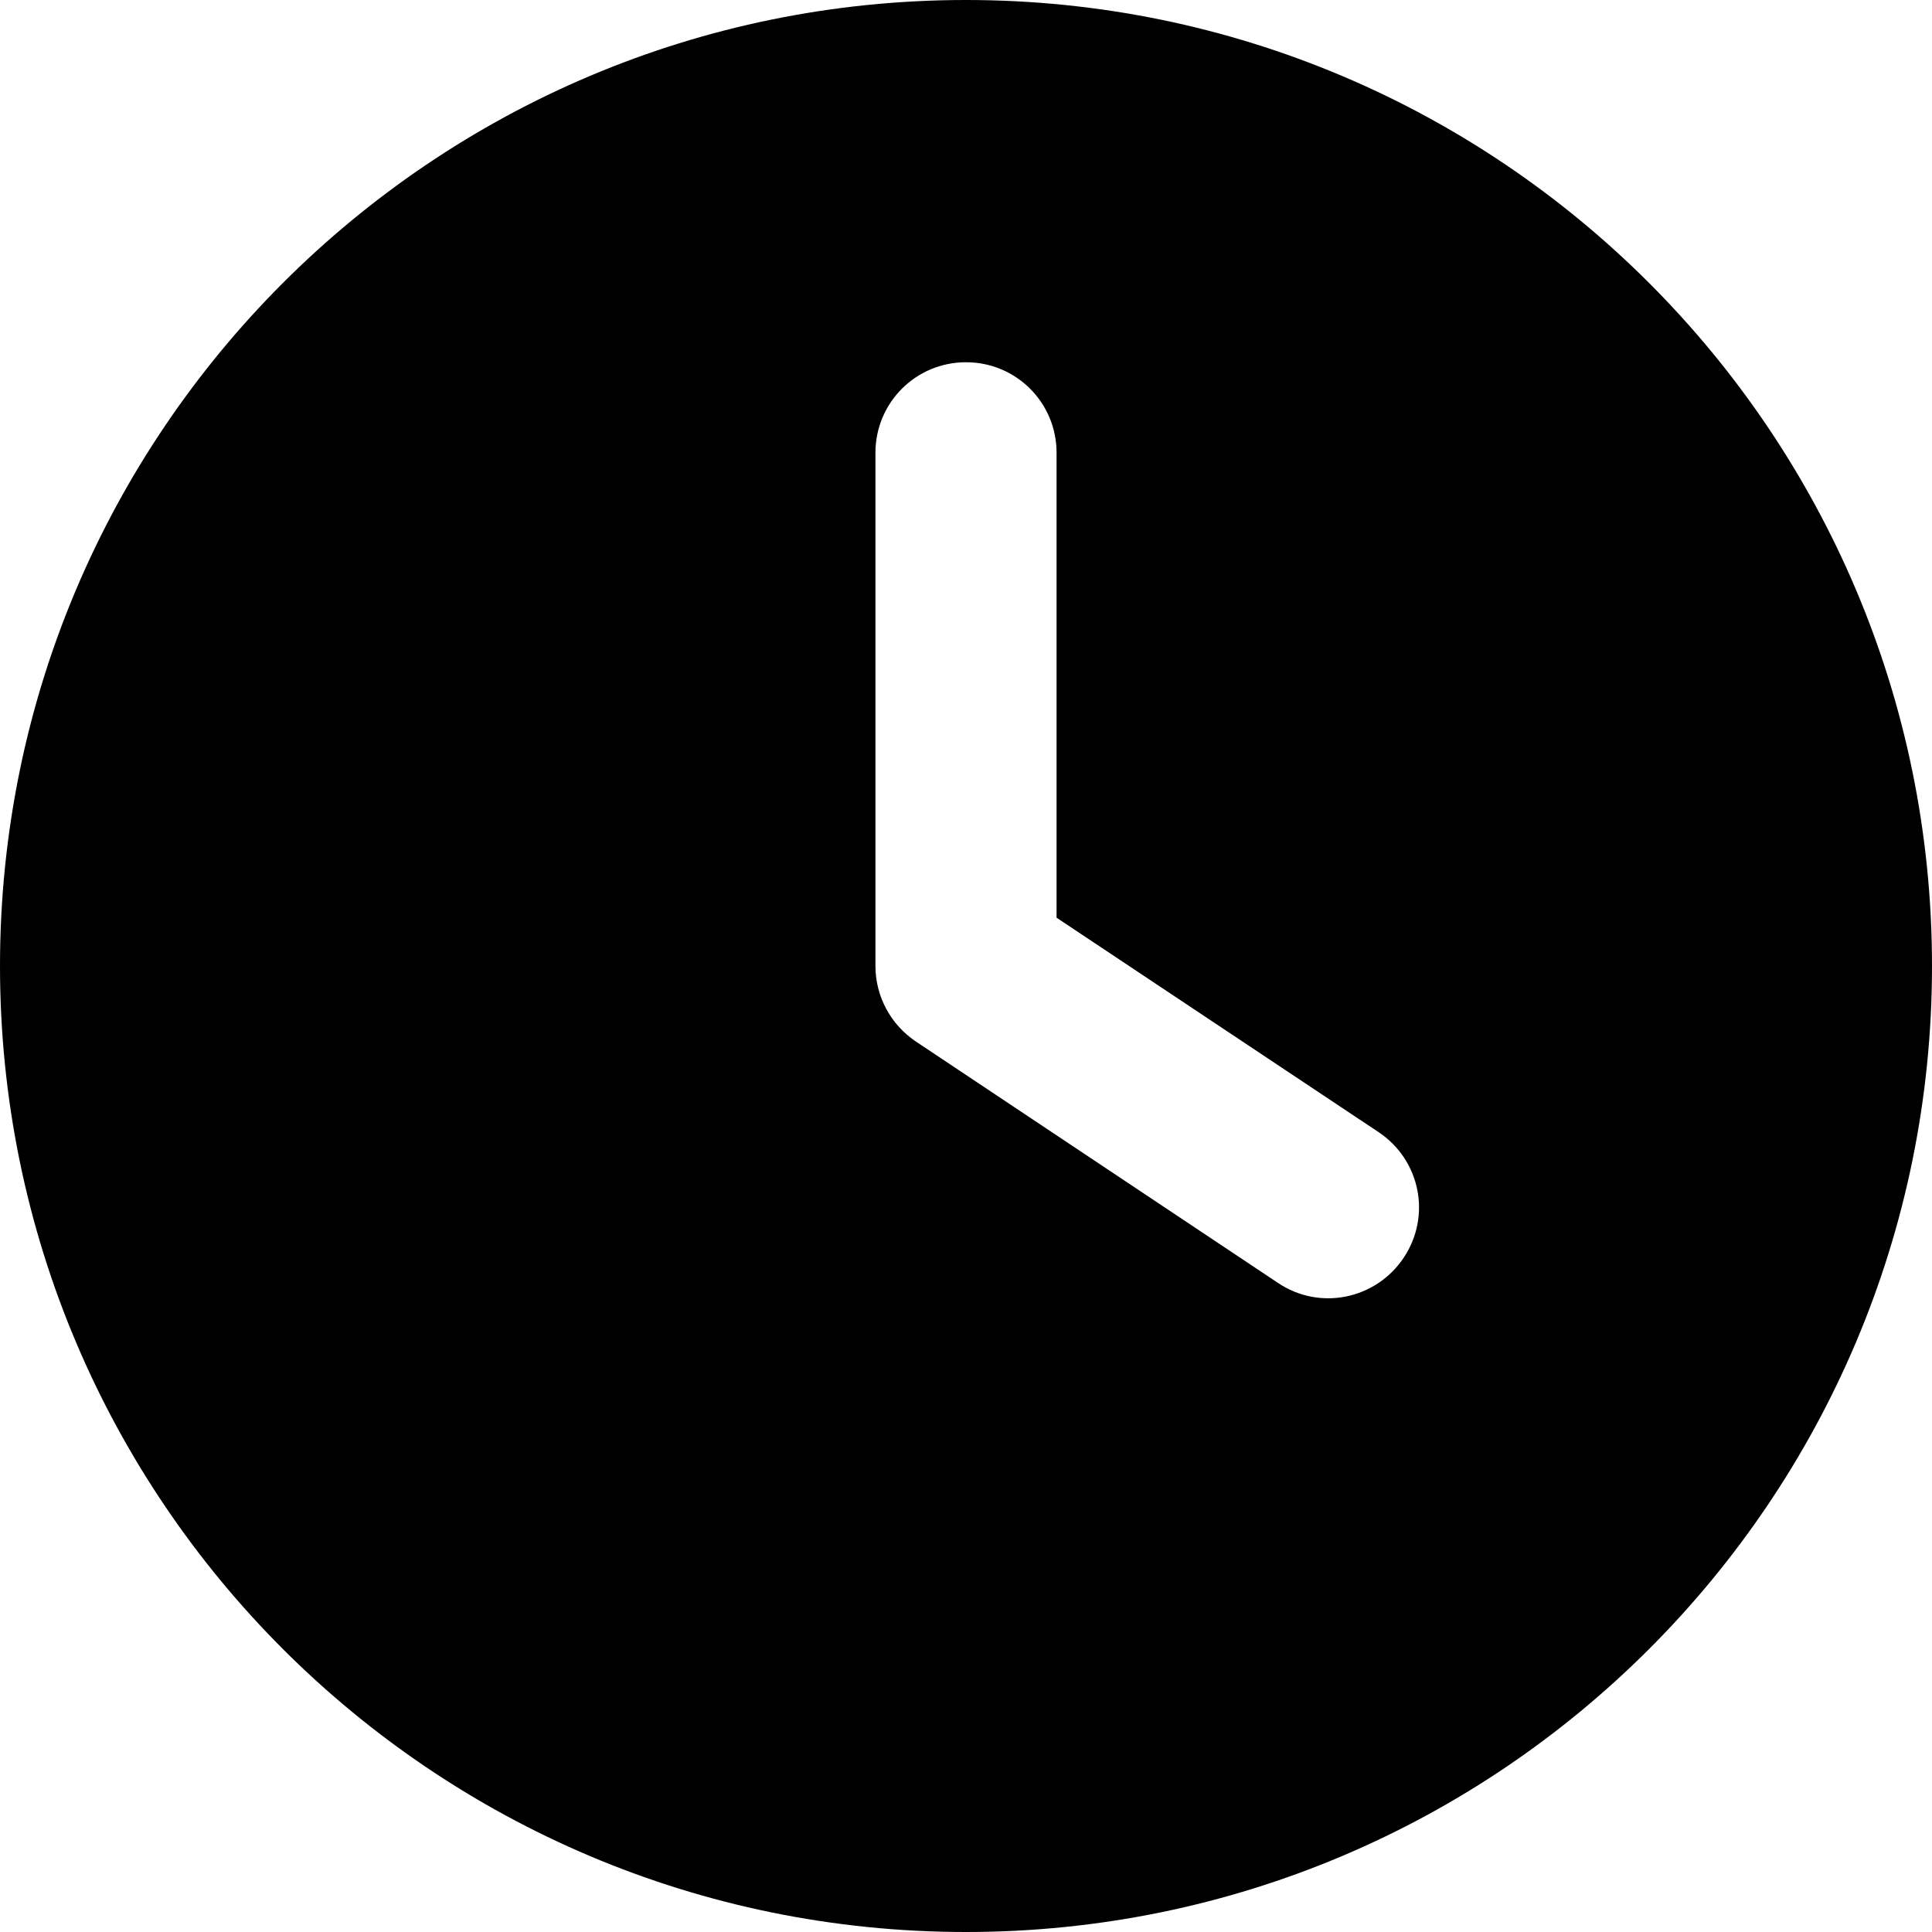
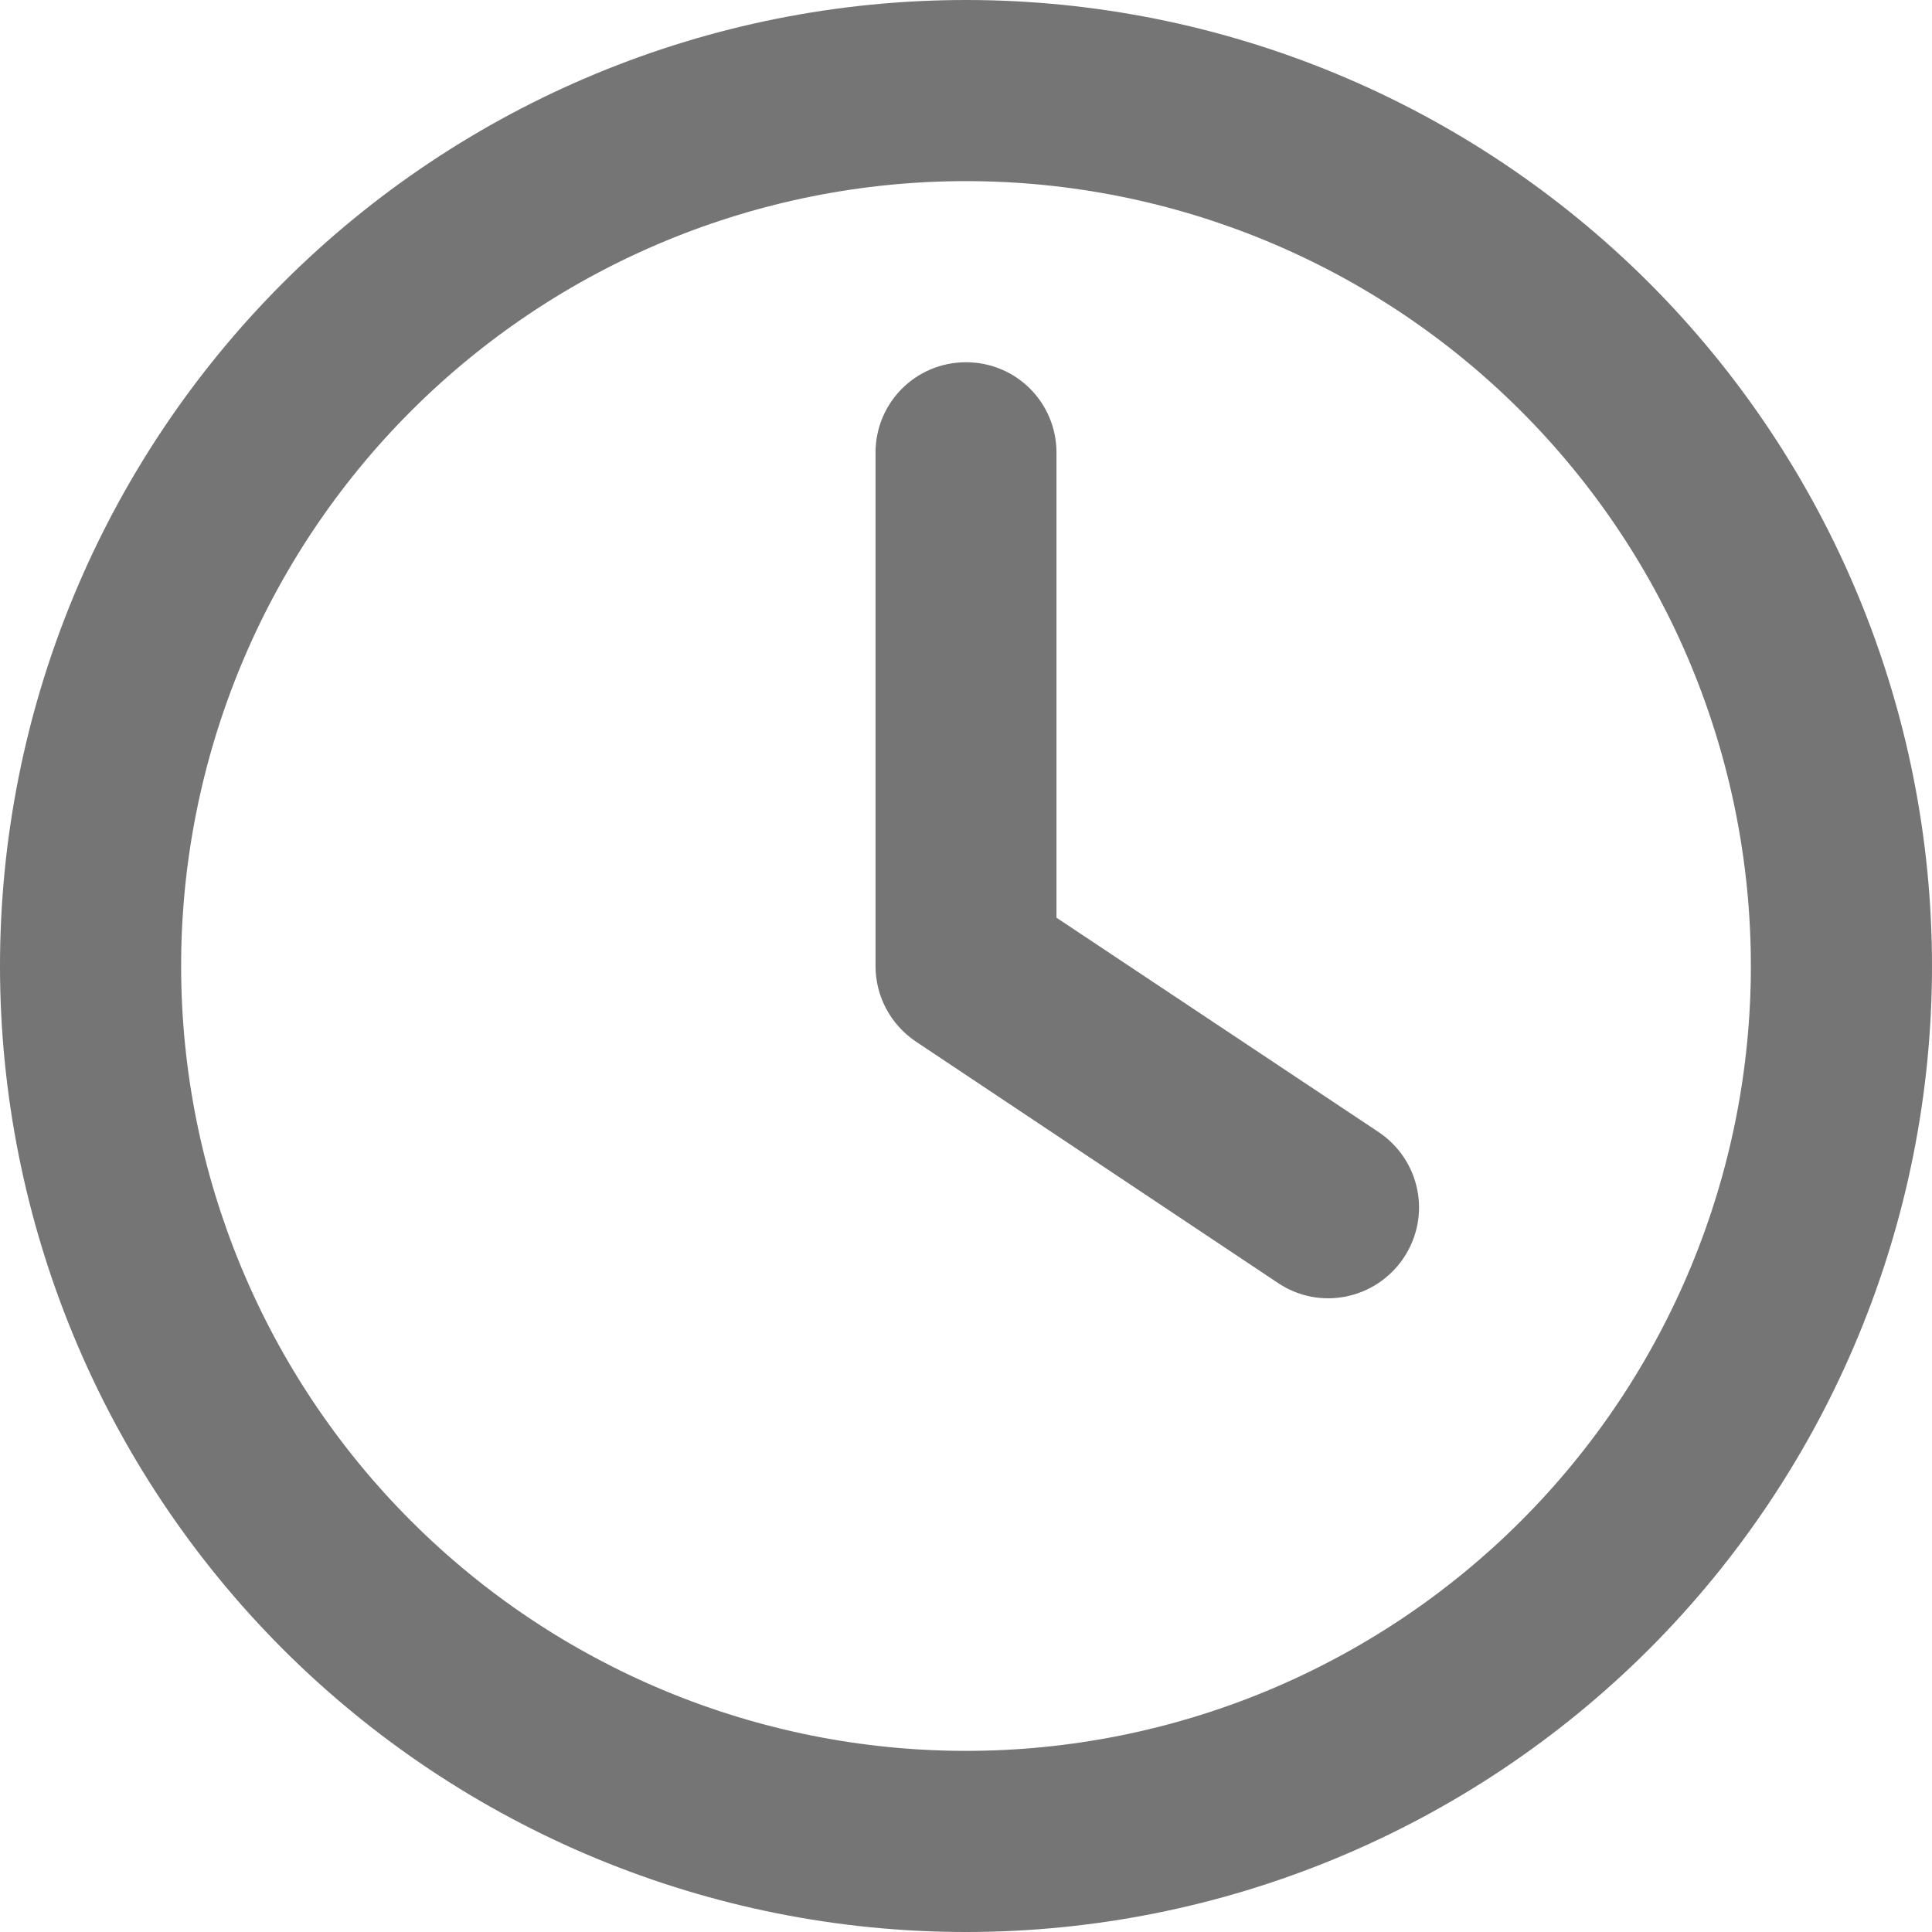
- <svg xmlns="http://www.w3.org/2000/svg" viewBox="0 0 512 512">
-   <path d="M256 0a256 256 0 1 1 0 512A256 256 0 1 1 256 0zM232 120l0 136c0 8 4 15.5 10.7 20l96 64c11 7.4 25.9 4.4 33.3-6.7s4.4-25.9-6.7-33.3L280 243.2 280 120c0-13.3-10.7-24-24-24s-24 10.7-24 24z" />
+ <svg xmlns="http://www.w3.org/2000/svg" width="12" height="12" viewBox="0 0 12 12" fill="none">
+   <path d="M10.875 6C10.875 7.293 10.361 8.533 9.447 9.447C8.533 10.361 7.293 10.875 6 10.875C4.707 10.875 3.467 10.361 2.553 9.447C1.639 8.533 1.125 7.293 1.125 6C1.125 4.707 1.639 3.467 2.553 2.553C3.467 1.639 4.707 1.125 6 1.125C7.293 1.125 8.533 1.639 9.447 2.553C10.361 3.467 10.875 4.707 10.875 6ZM0 6C0 7.591 0.632 9.117 1.757 10.243C2.883 11.368 4.409 12 6 12C7.591 12 9.117 11.368 10.243 10.243C11.368 9.117 12 7.591 12 6C12 4.409 11.368 2.883 10.243 1.757C9.117 0.632 7.591 0 6 0C4.409 0 2.883 0.632 1.757 1.757C0.632 2.883 0 4.409 0 6ZM5.438 2.812V6C5.438 6.188 5.531 6.363 5.688 6.469L7.938 7.969C8.196 8.142 8.545 8.072 8.719 7.812C8.892 7.552 8.822 7.205 8.562 7.031L6.562 5.7V2.812C6.562 2.501 6.312 2.25 6 2.25C5.688 2.25 5.438 2.501 5.438 2.812Z" fill="#757575" />
</svg>
